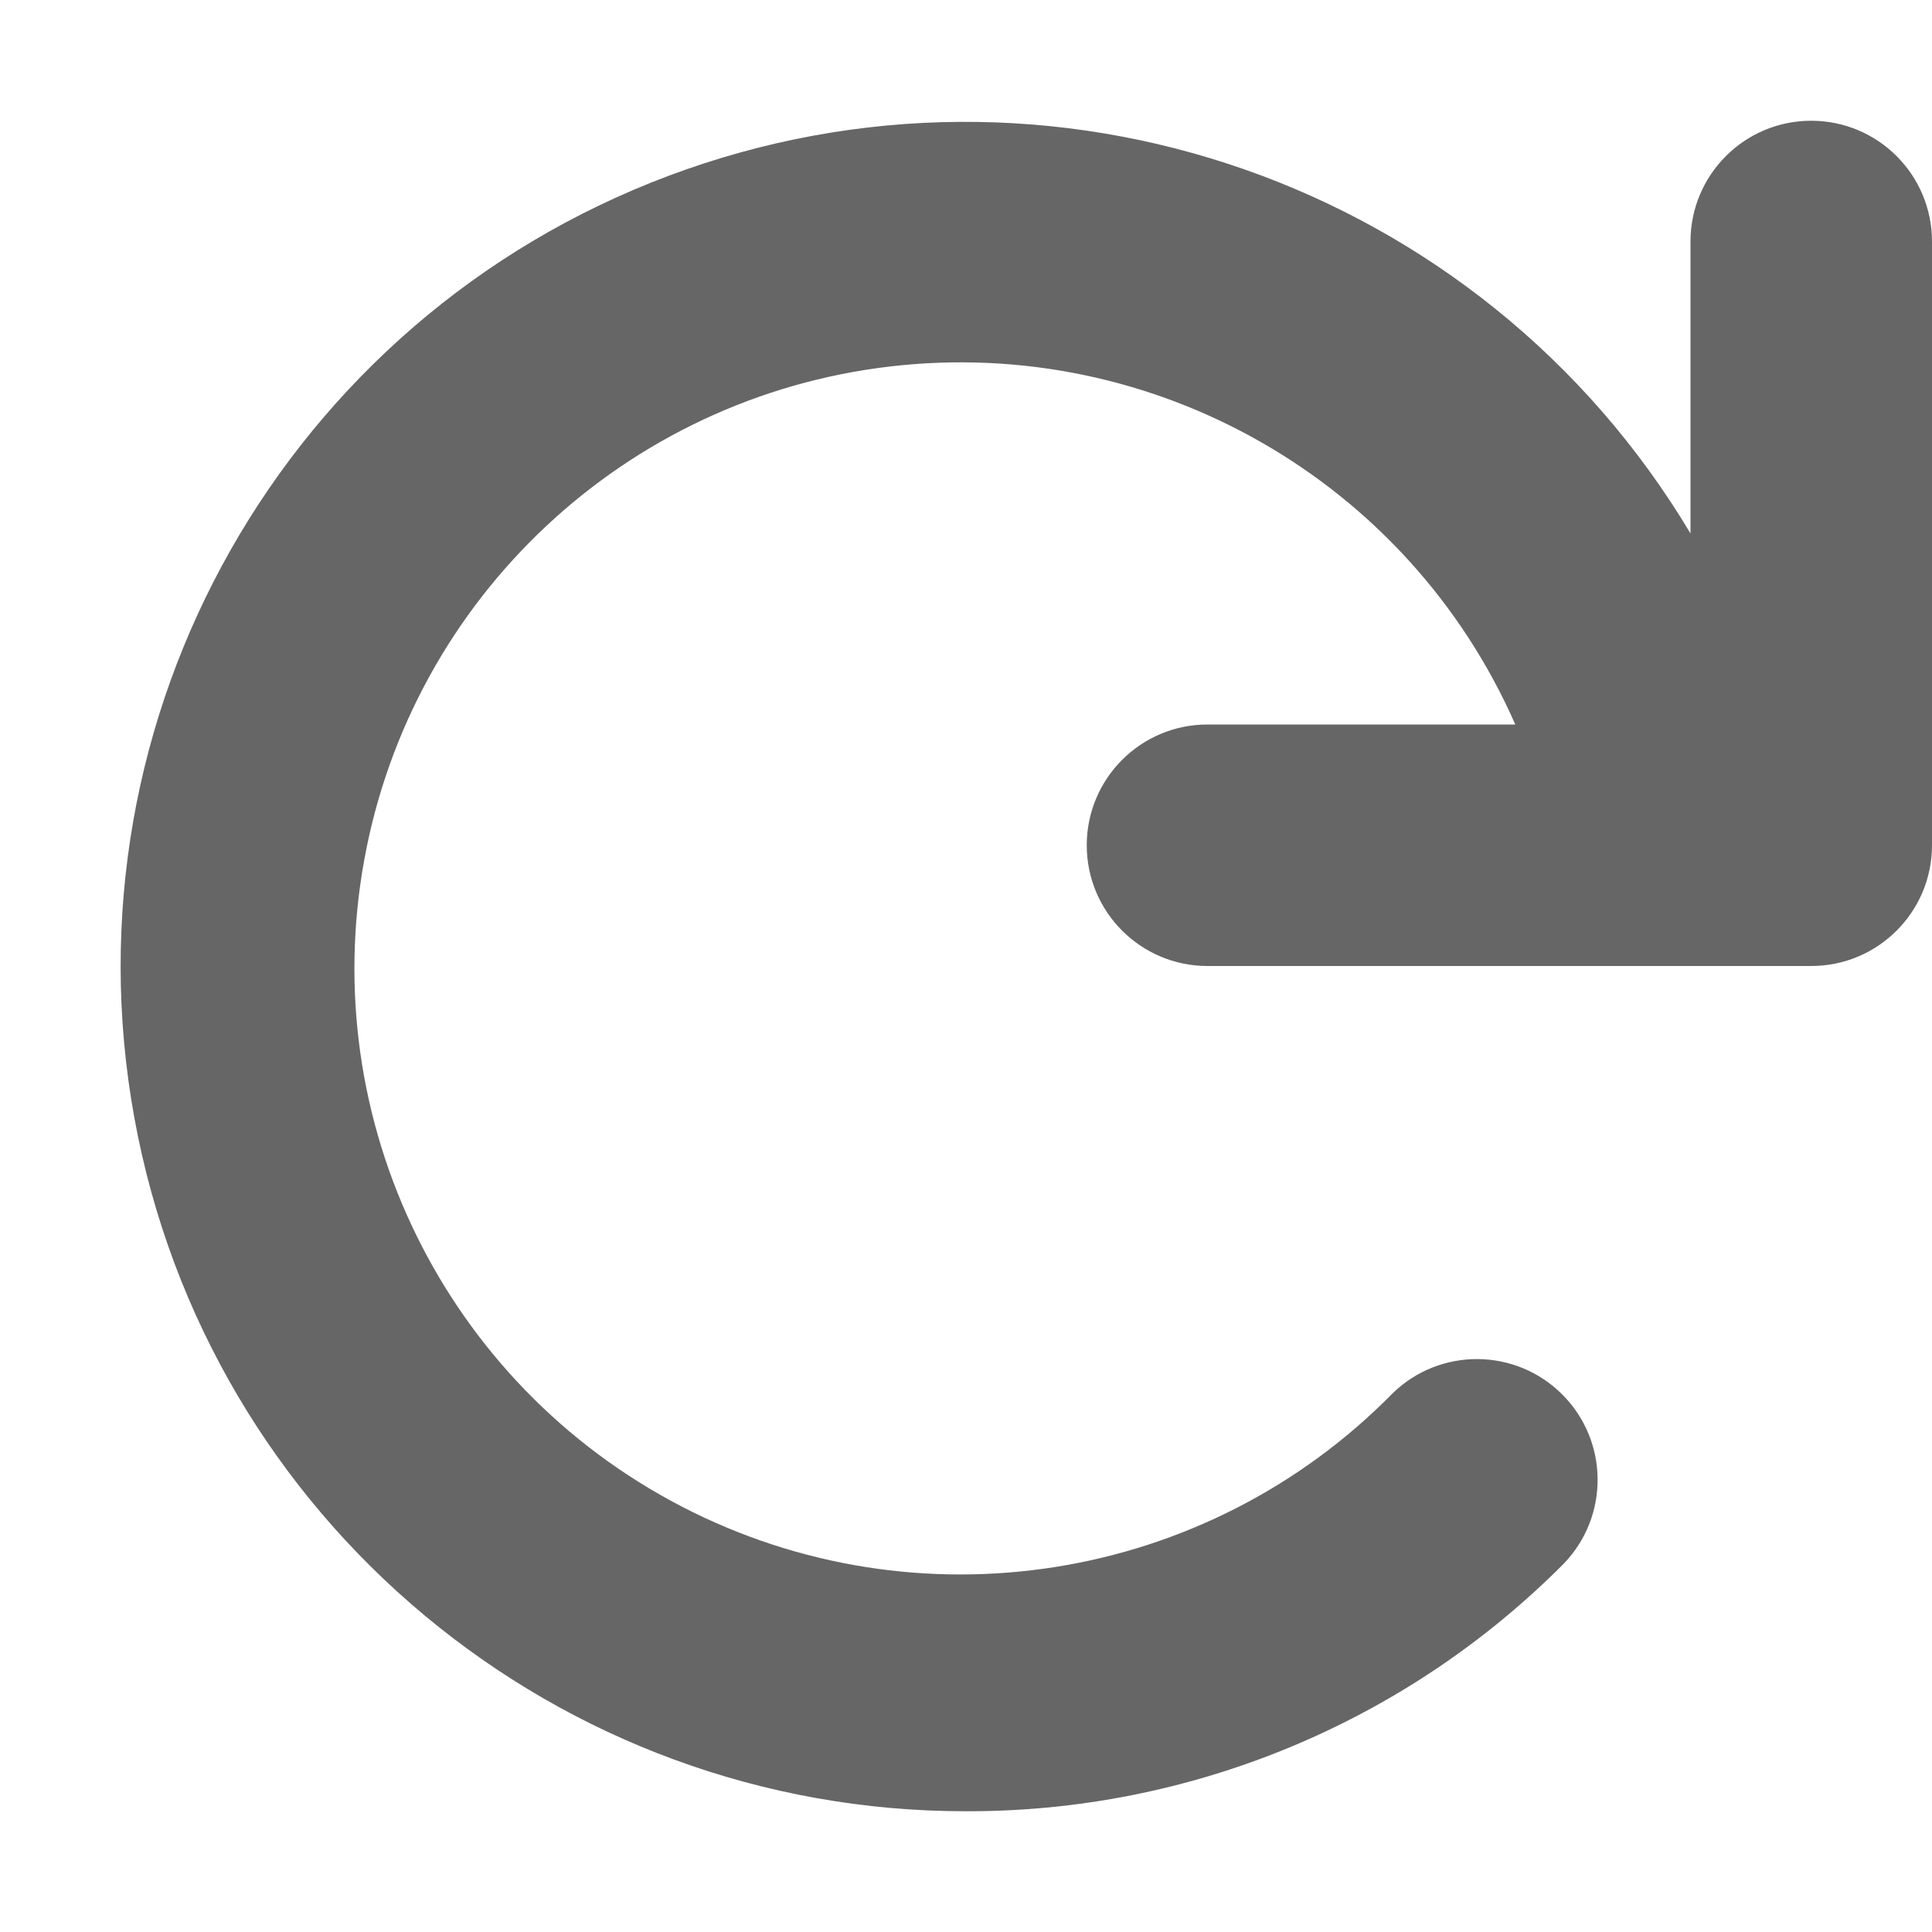
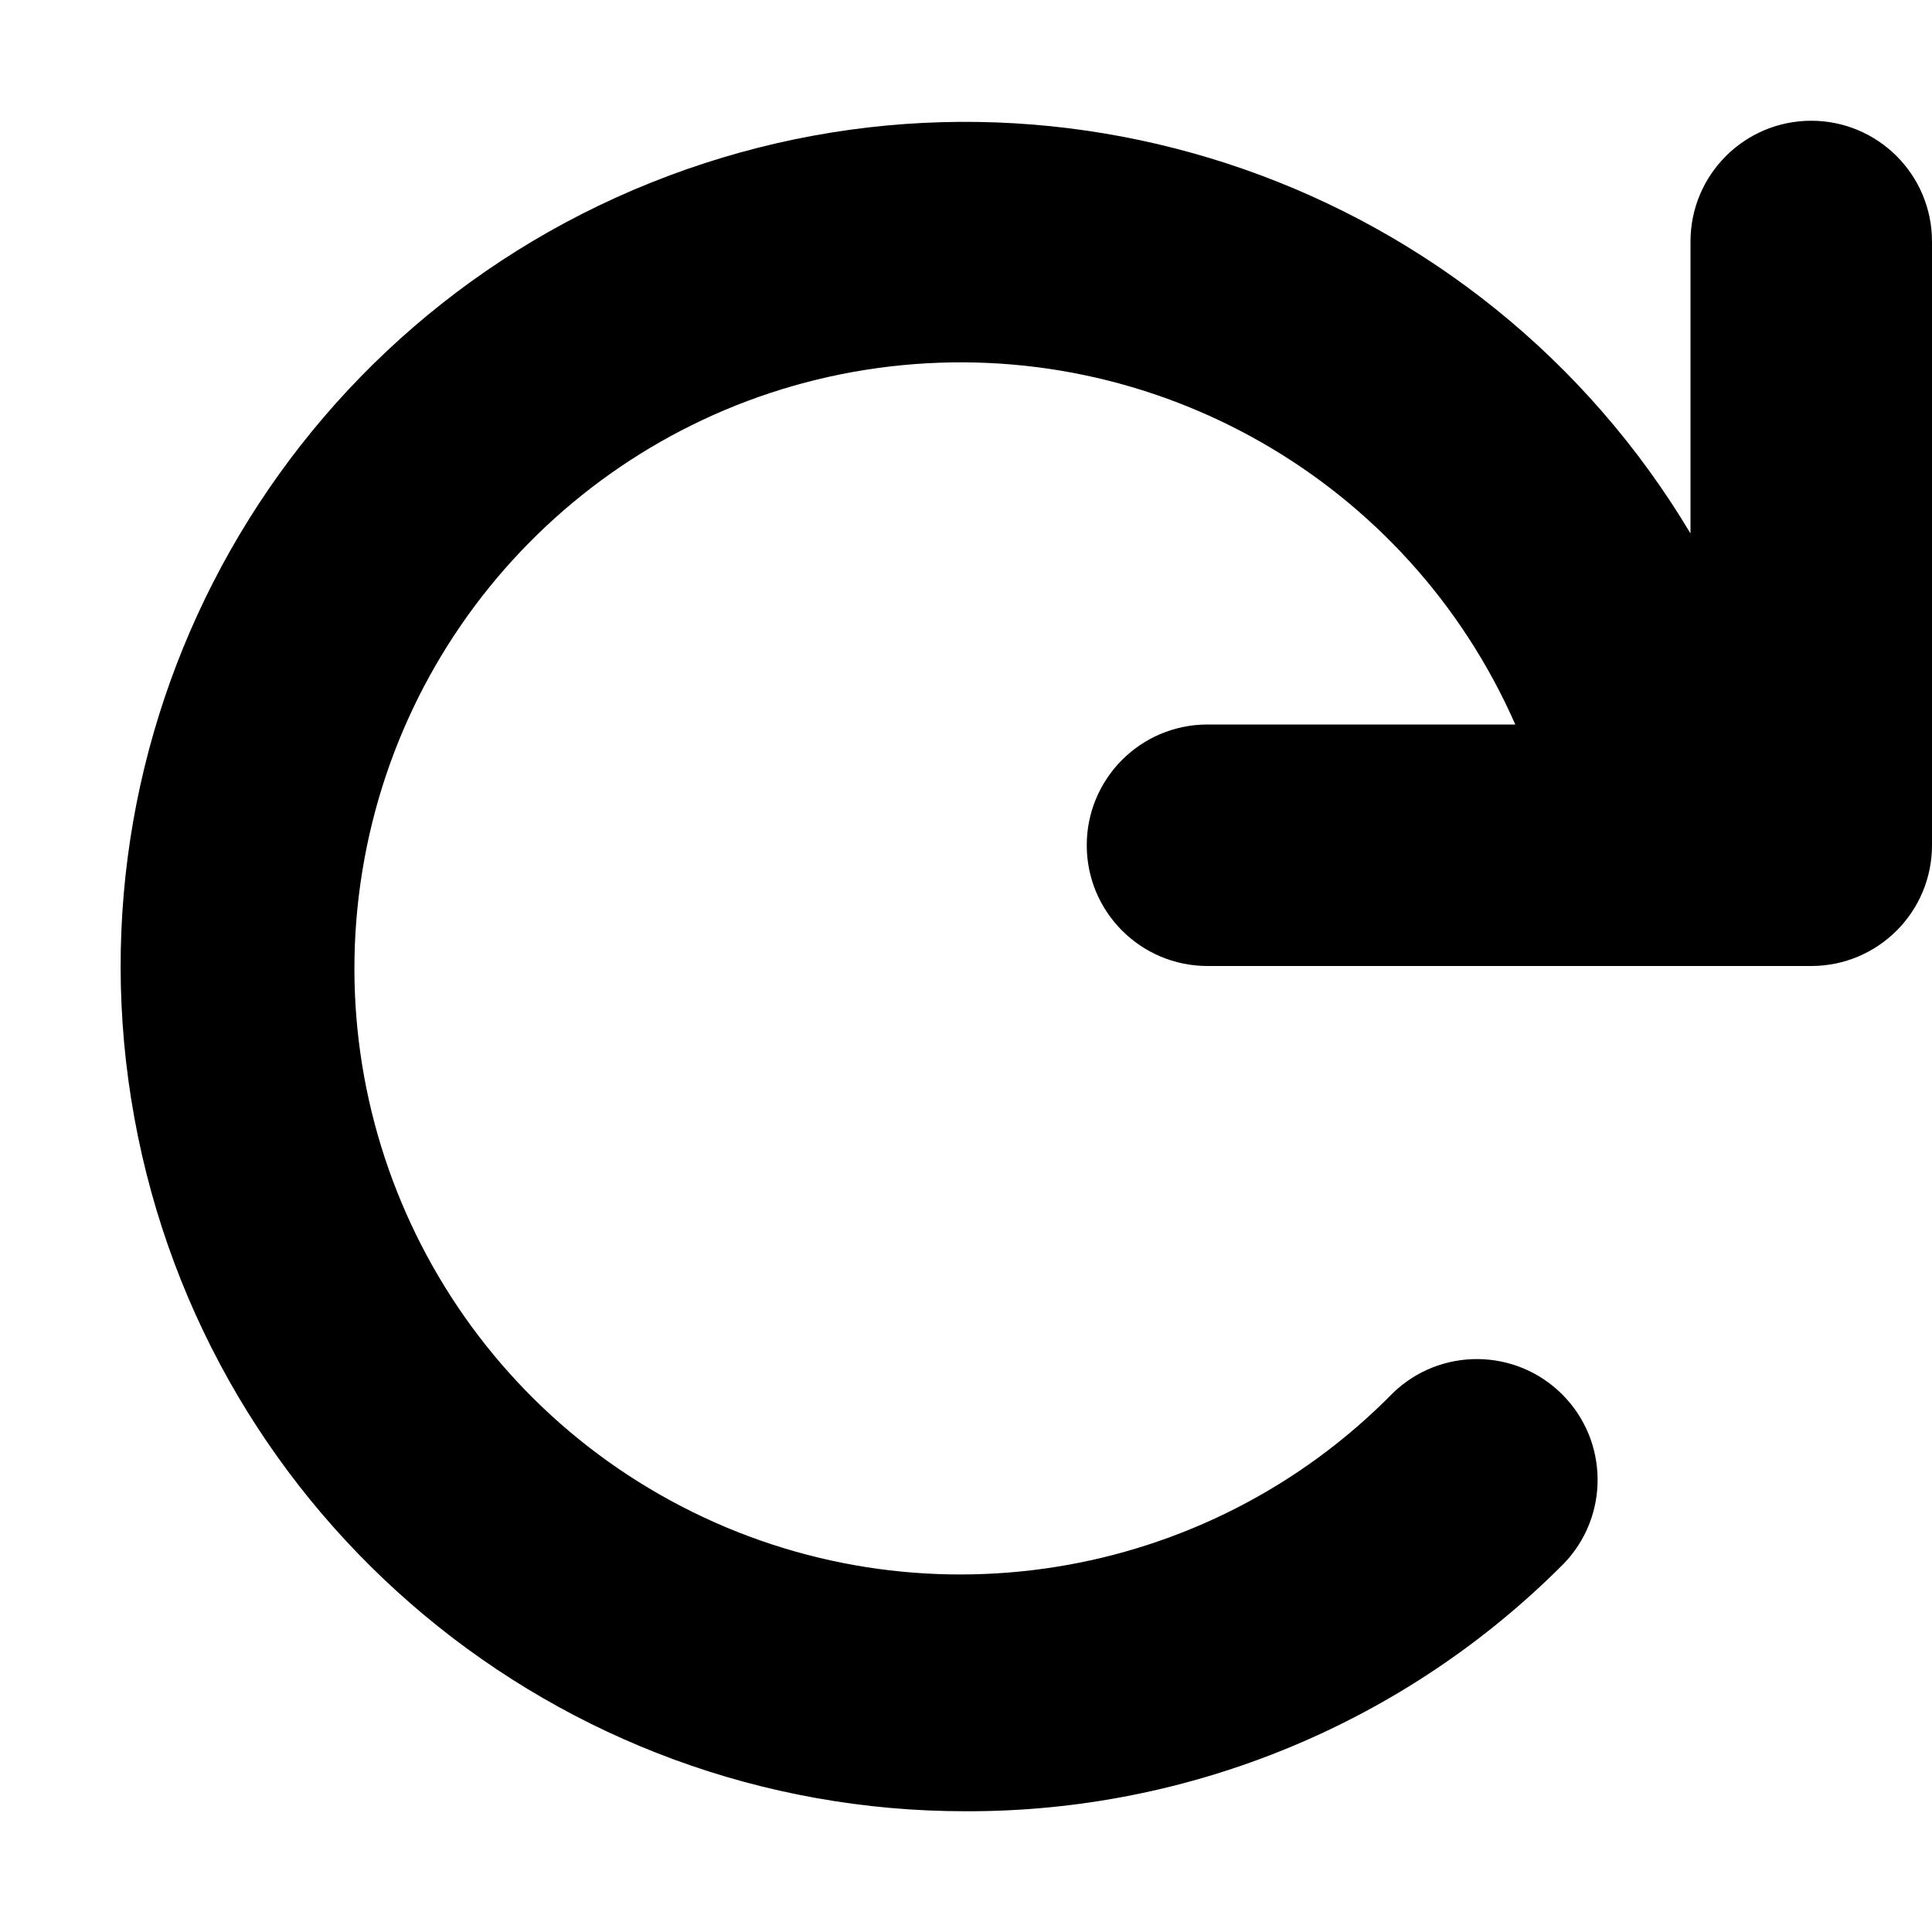
<svg xmlns="http://www.w3.org/2000/svg" width="16" height="16" viewBox="0 0 16 16">
-   <path fill="#000" fill-opacity="0.6" d="M15,1a1,1,0,0,0-1,1V4.418A6.995,6.995,0,1,0,8,15a6.954,6.954,0,0,0,4.95-2.05,1,1,0,0,0-1.414-1.414A5.019,5.019,0,1,1,12.549,6H10a1,1,0,0,0,0,2h5a1,1,0,0,0,1-1V2A1,1,0,0,0,15,1Z" />
+   <path fill="context-fill #00000099" fill-opacity="context-fill-opacity" d="M15,1a1,1,0,0,0-1,1V4.418A6.995,6.995,0,1,0,8,15a6.954,6.954,0,0,0,4.95-2.05,1,1,0,0,0-1.414-1.414A5.019,5.019,0,1,1,12.549,6H10a1,1,0,0,0,0,2h5a1,1,0,0,0,1-1V2A1,1,0,0,0,15,1Z" />
</svg>
